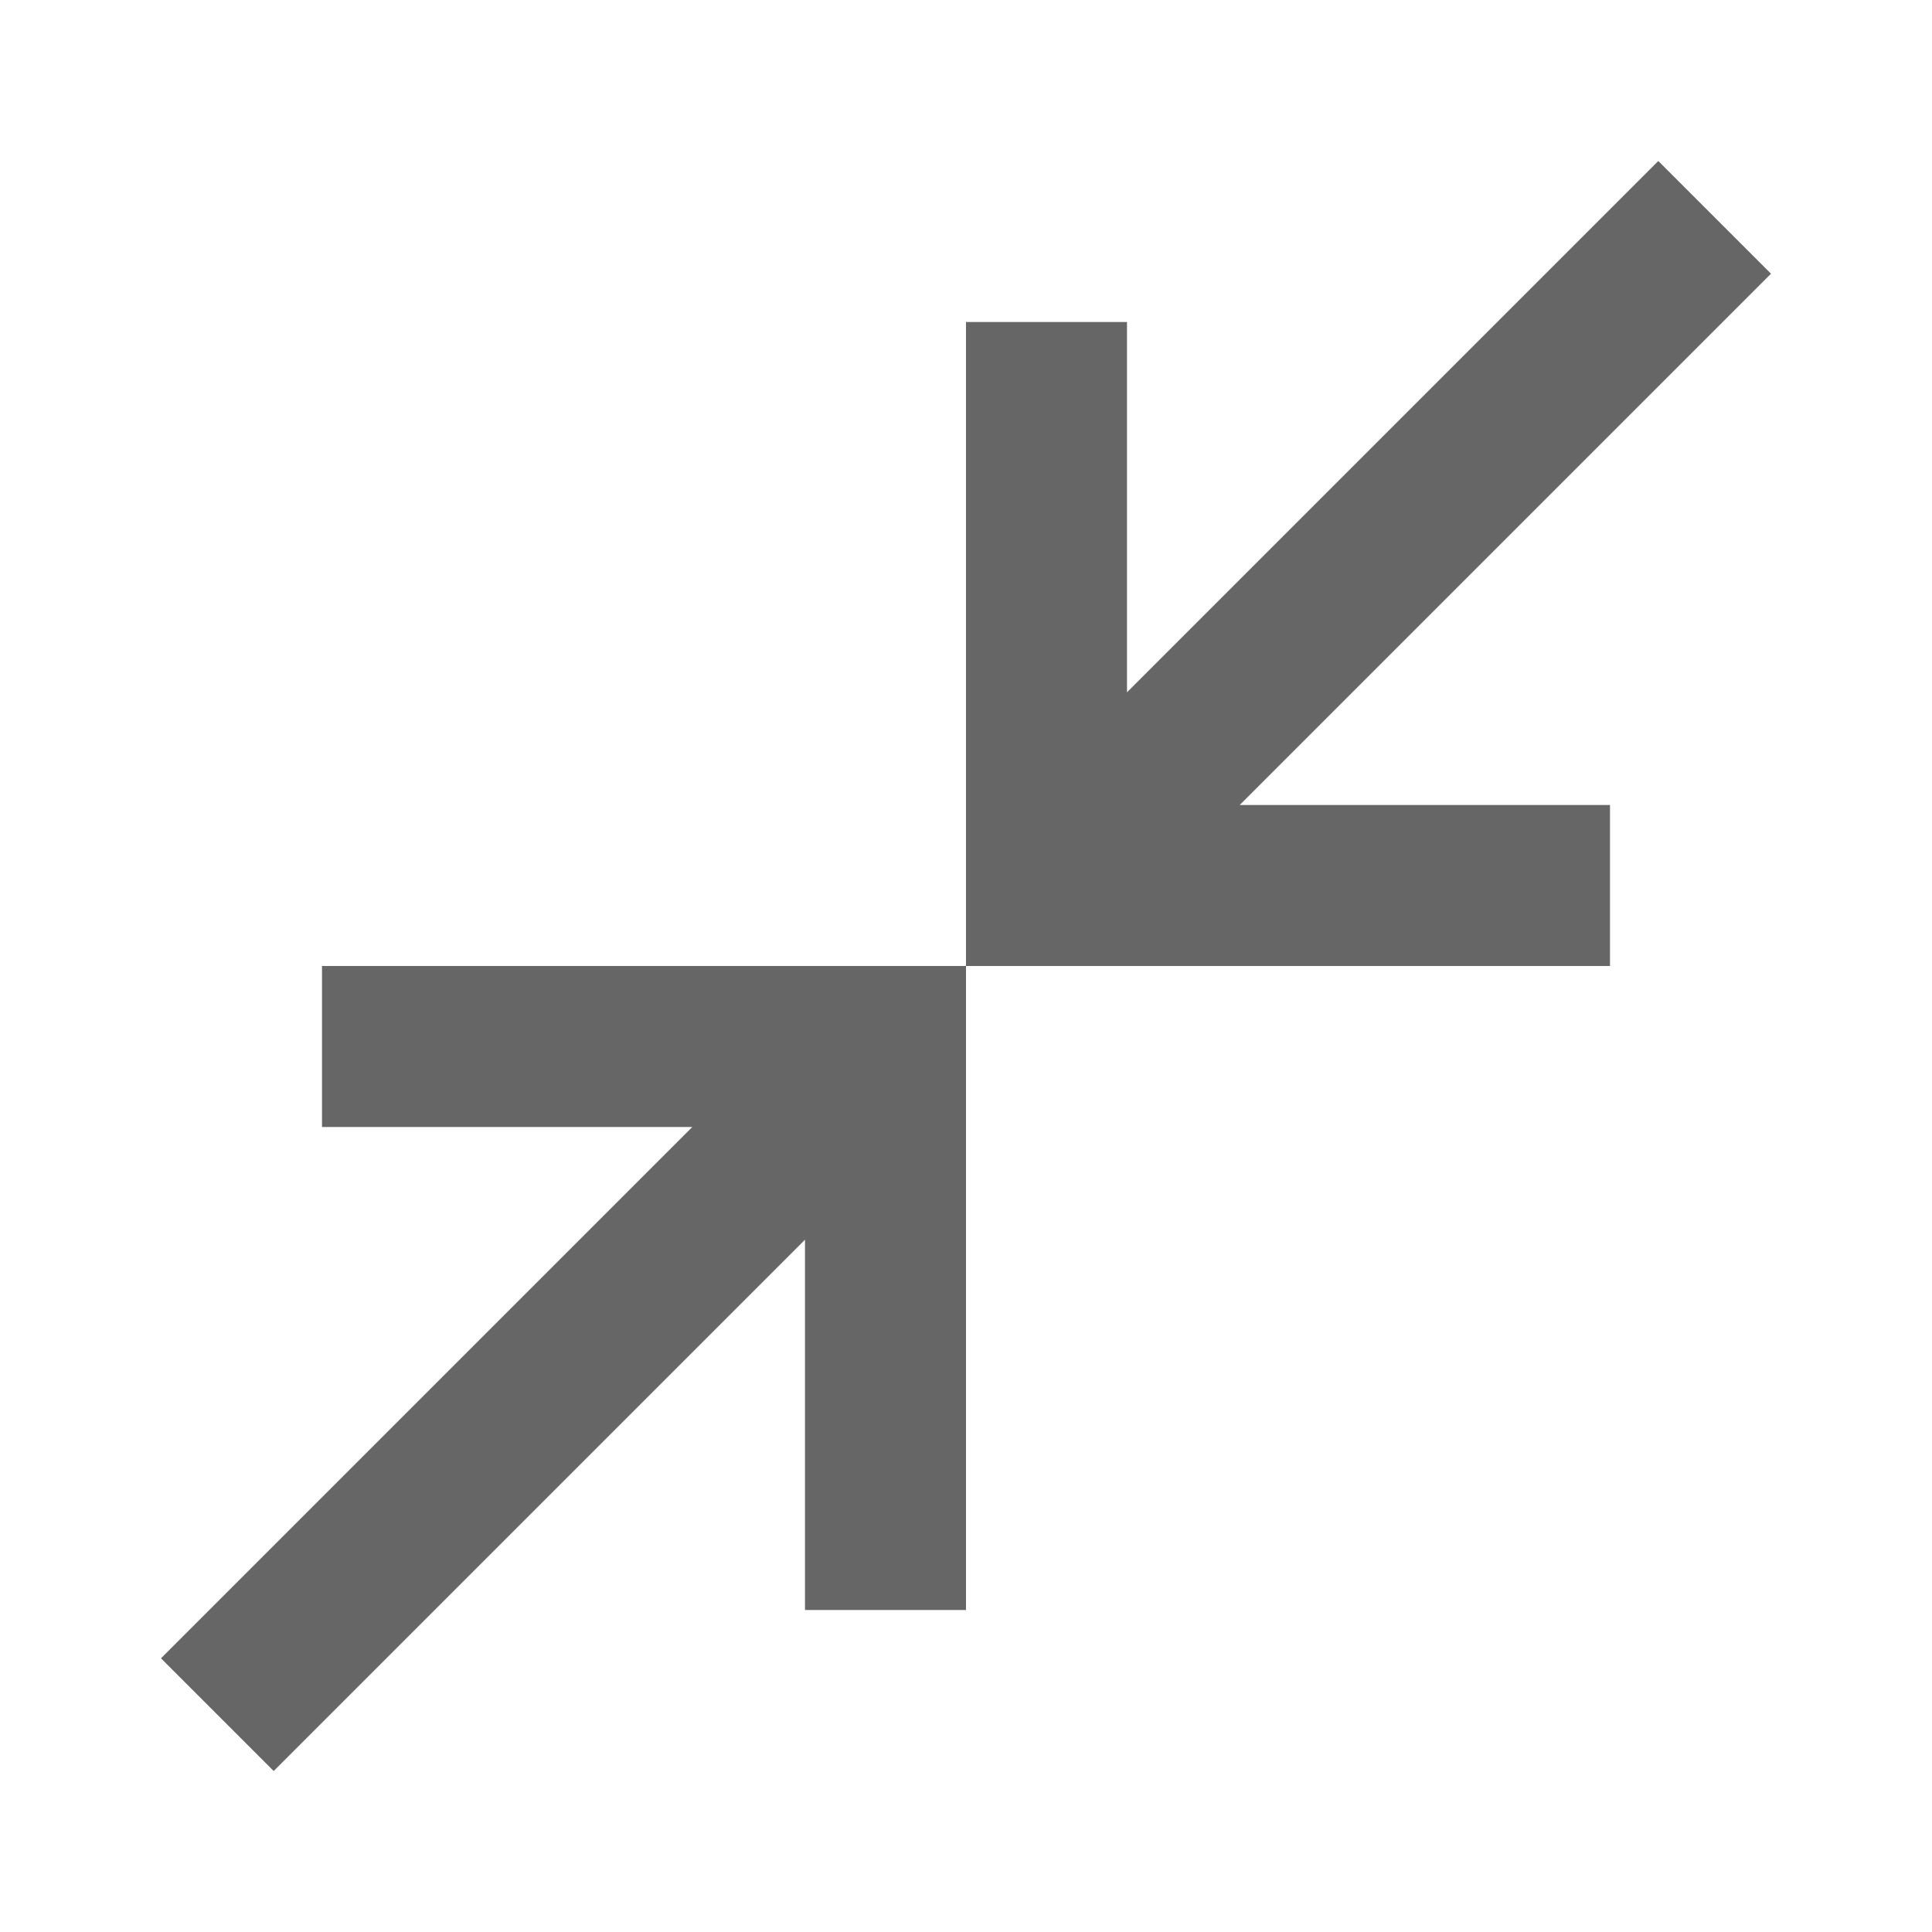
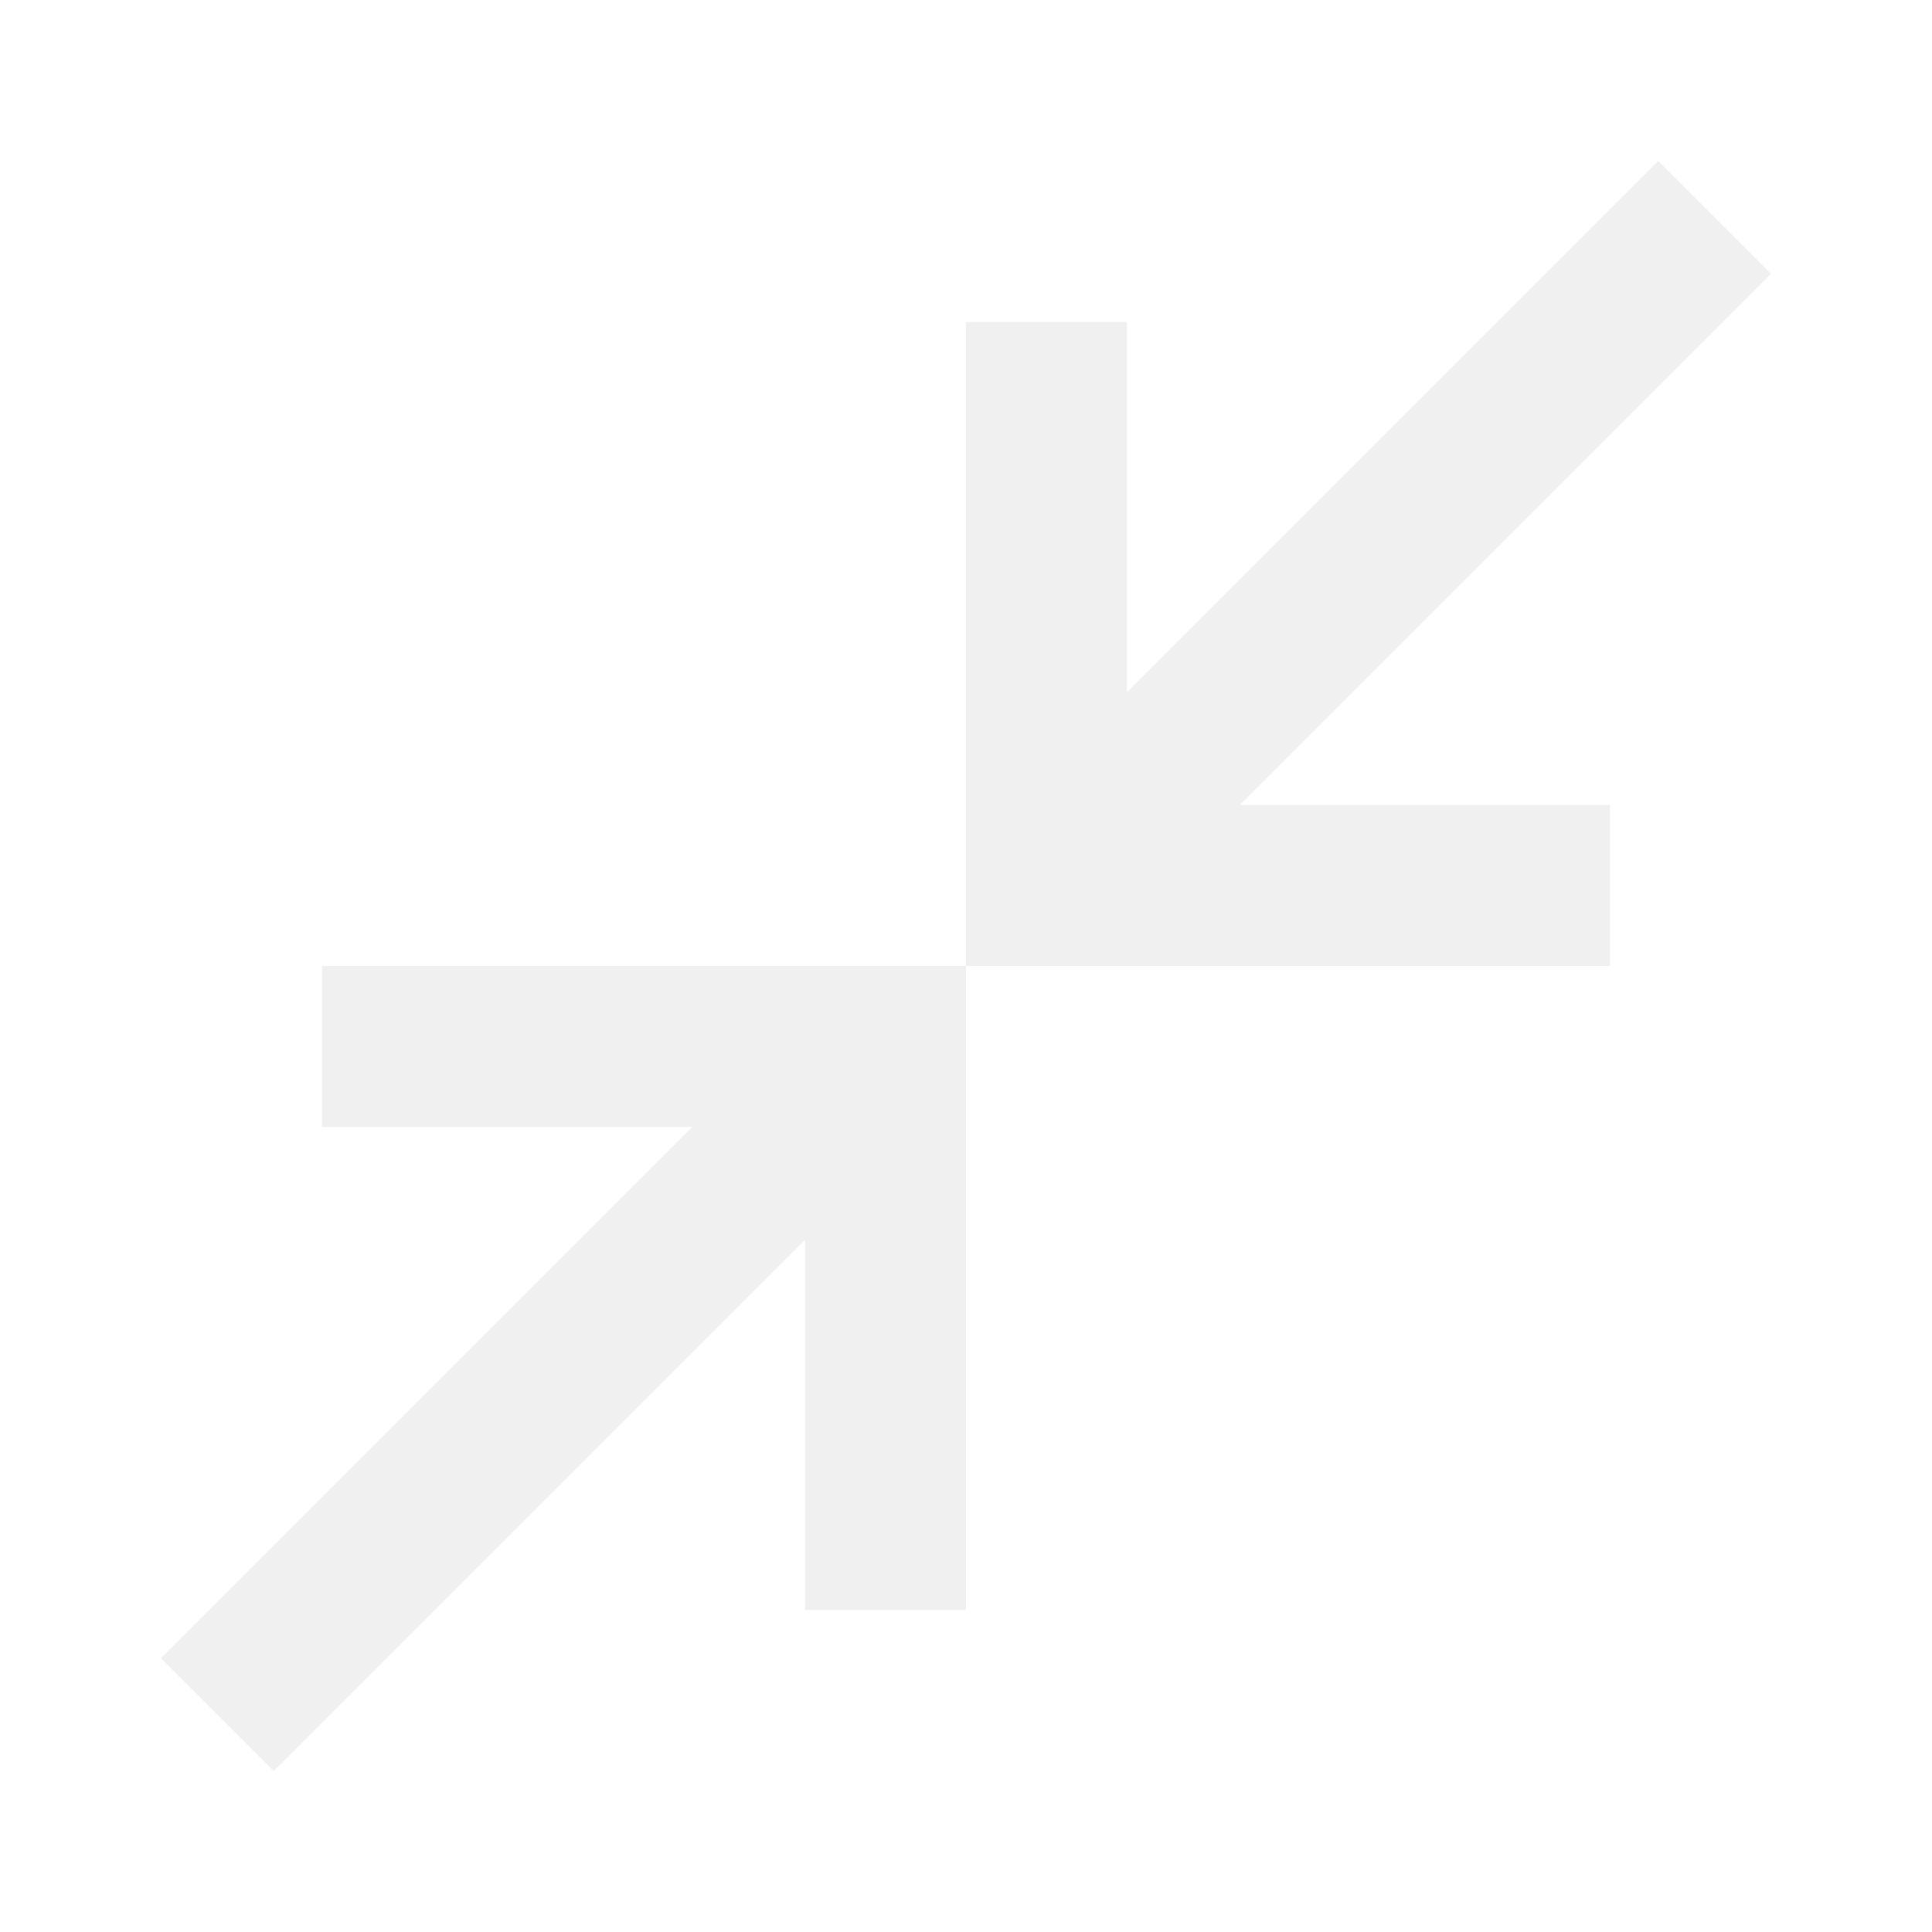
- <svg xmlns="http://www.w3.org/2000/svg" height="16px" viewBox="0 -960 960 960" width="16px" fill="#666666">
+ <svg xmlns="http://www.w3.org/2000/svg" height="16px" viewBox="0 -960 960 960" width="16px" fill="#F0F0F0">
  <path d="m136-80-56-56 264-264H160v-80h320v320h-80v-184L136-80Zm344-400v-320h80v184l264-264 56 56-264 264h184v80H480Z" />
</svg>
